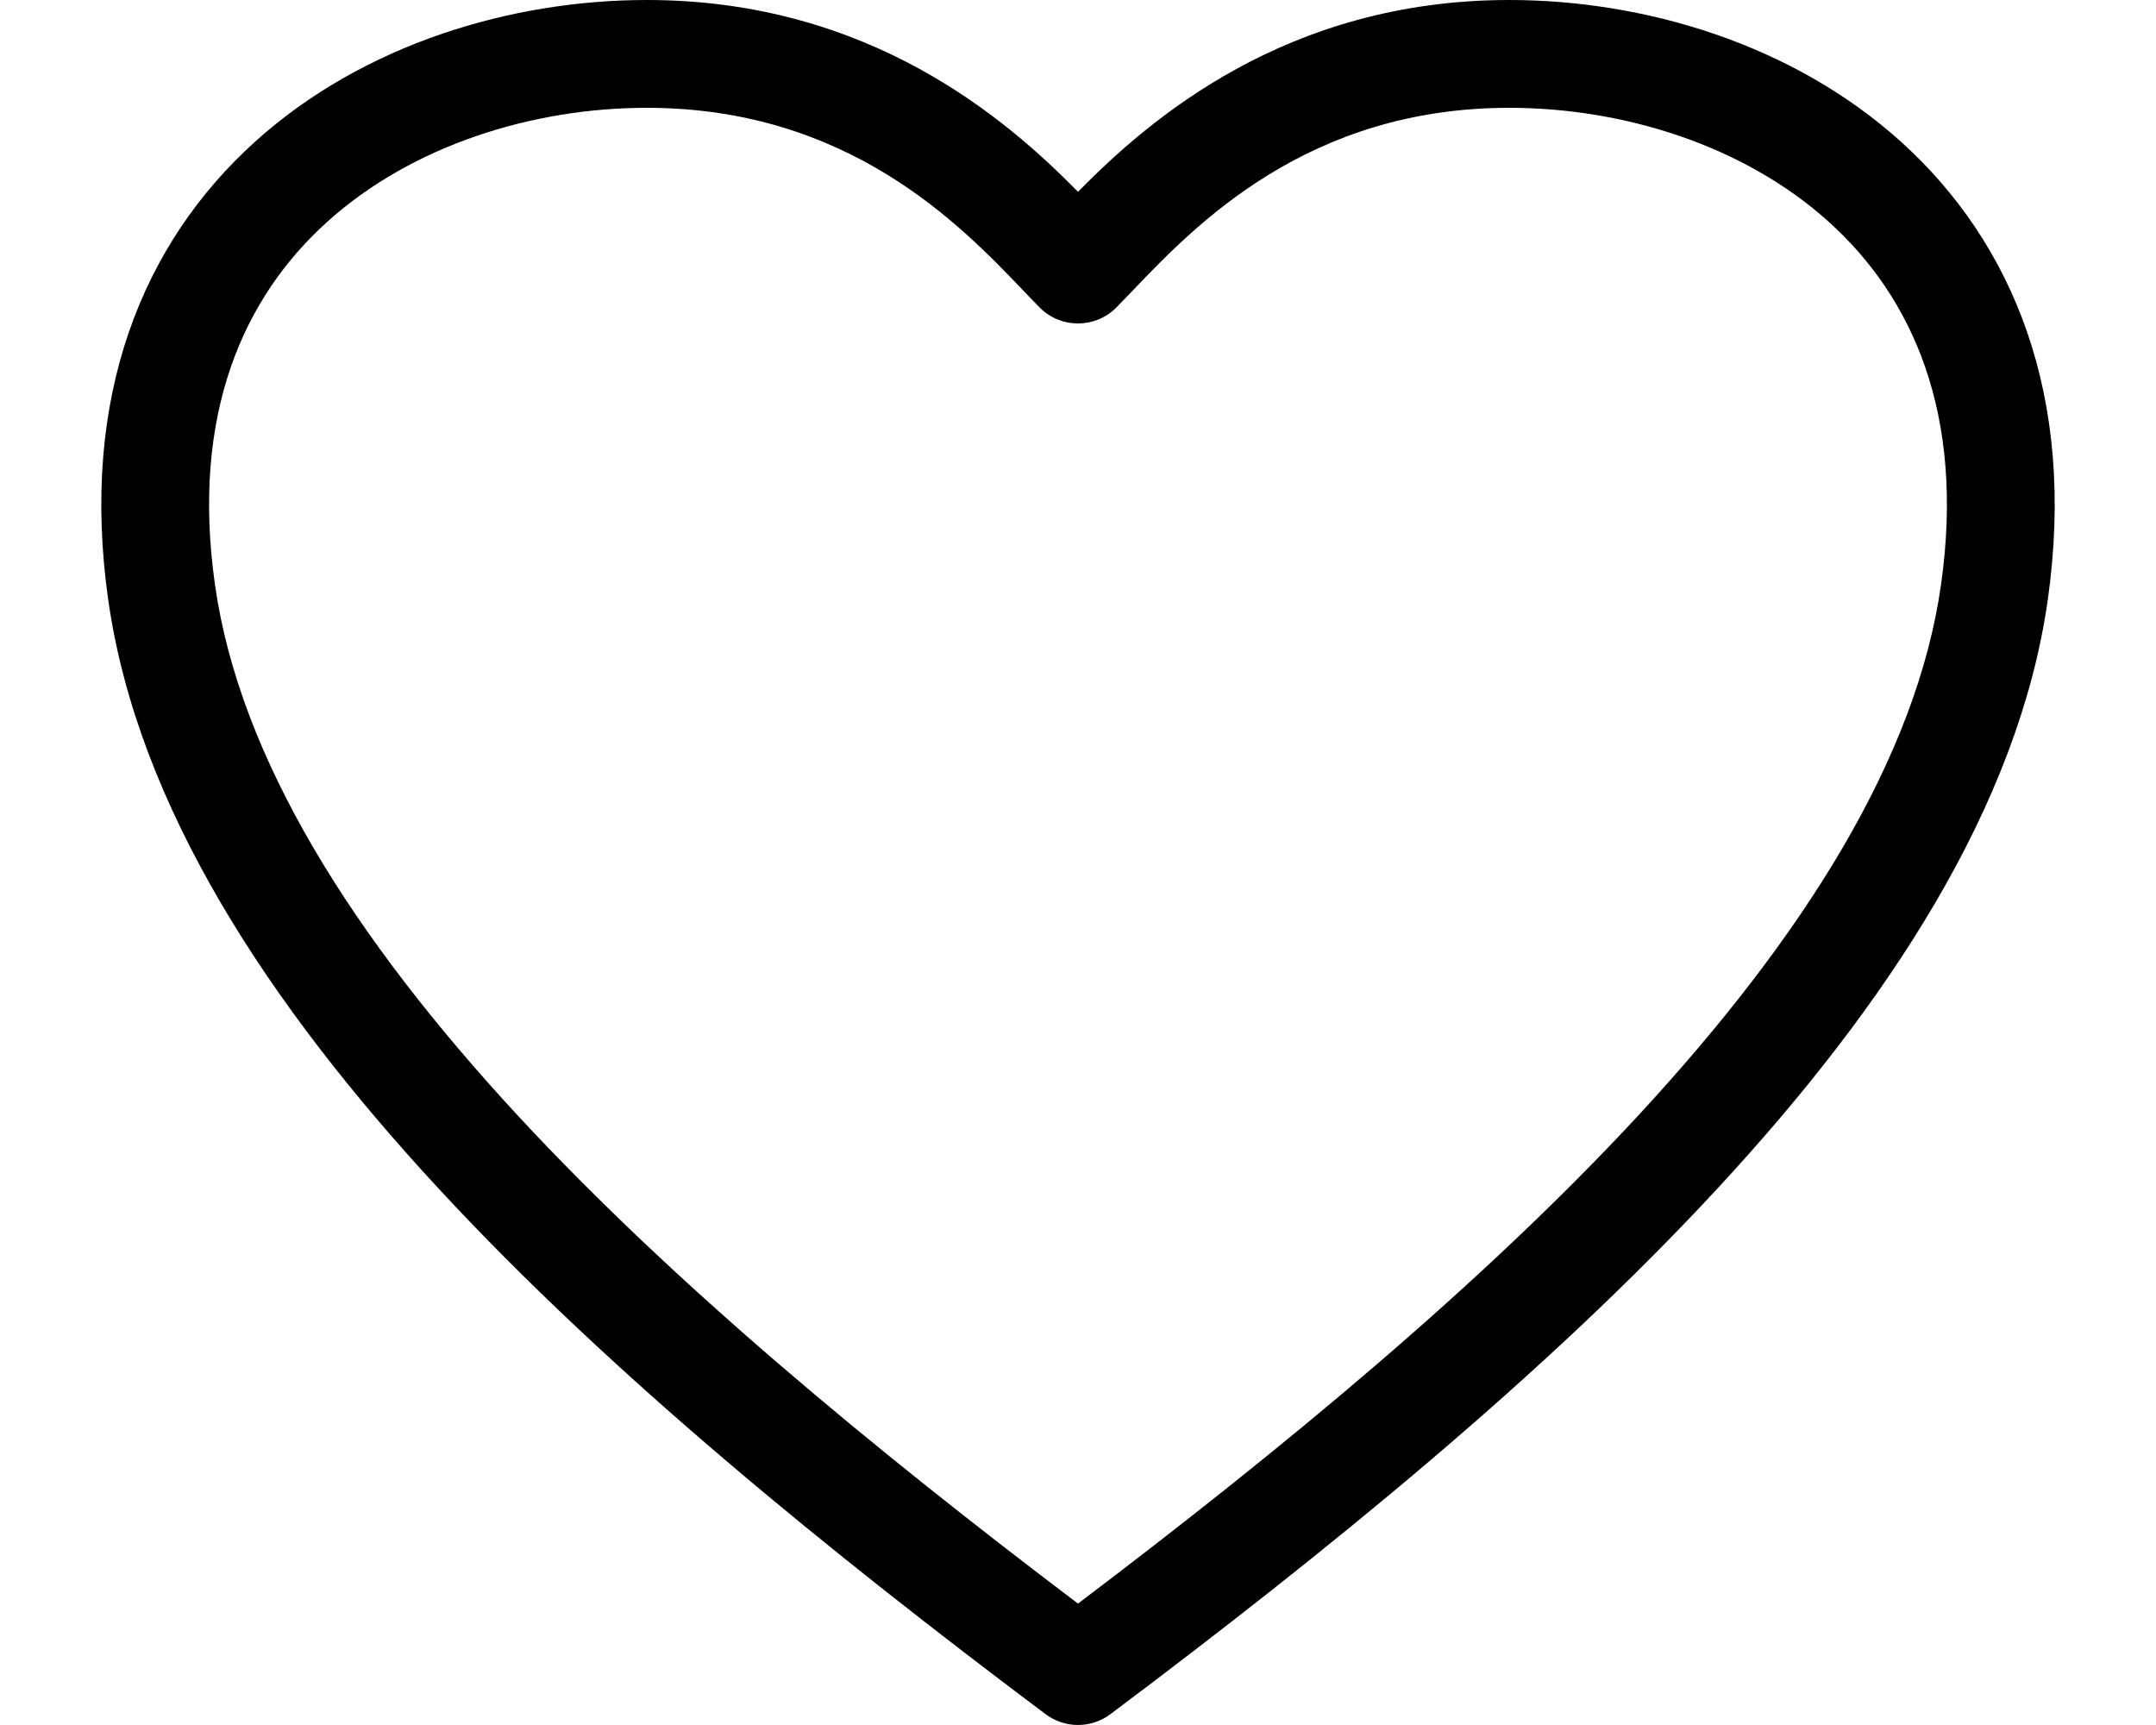
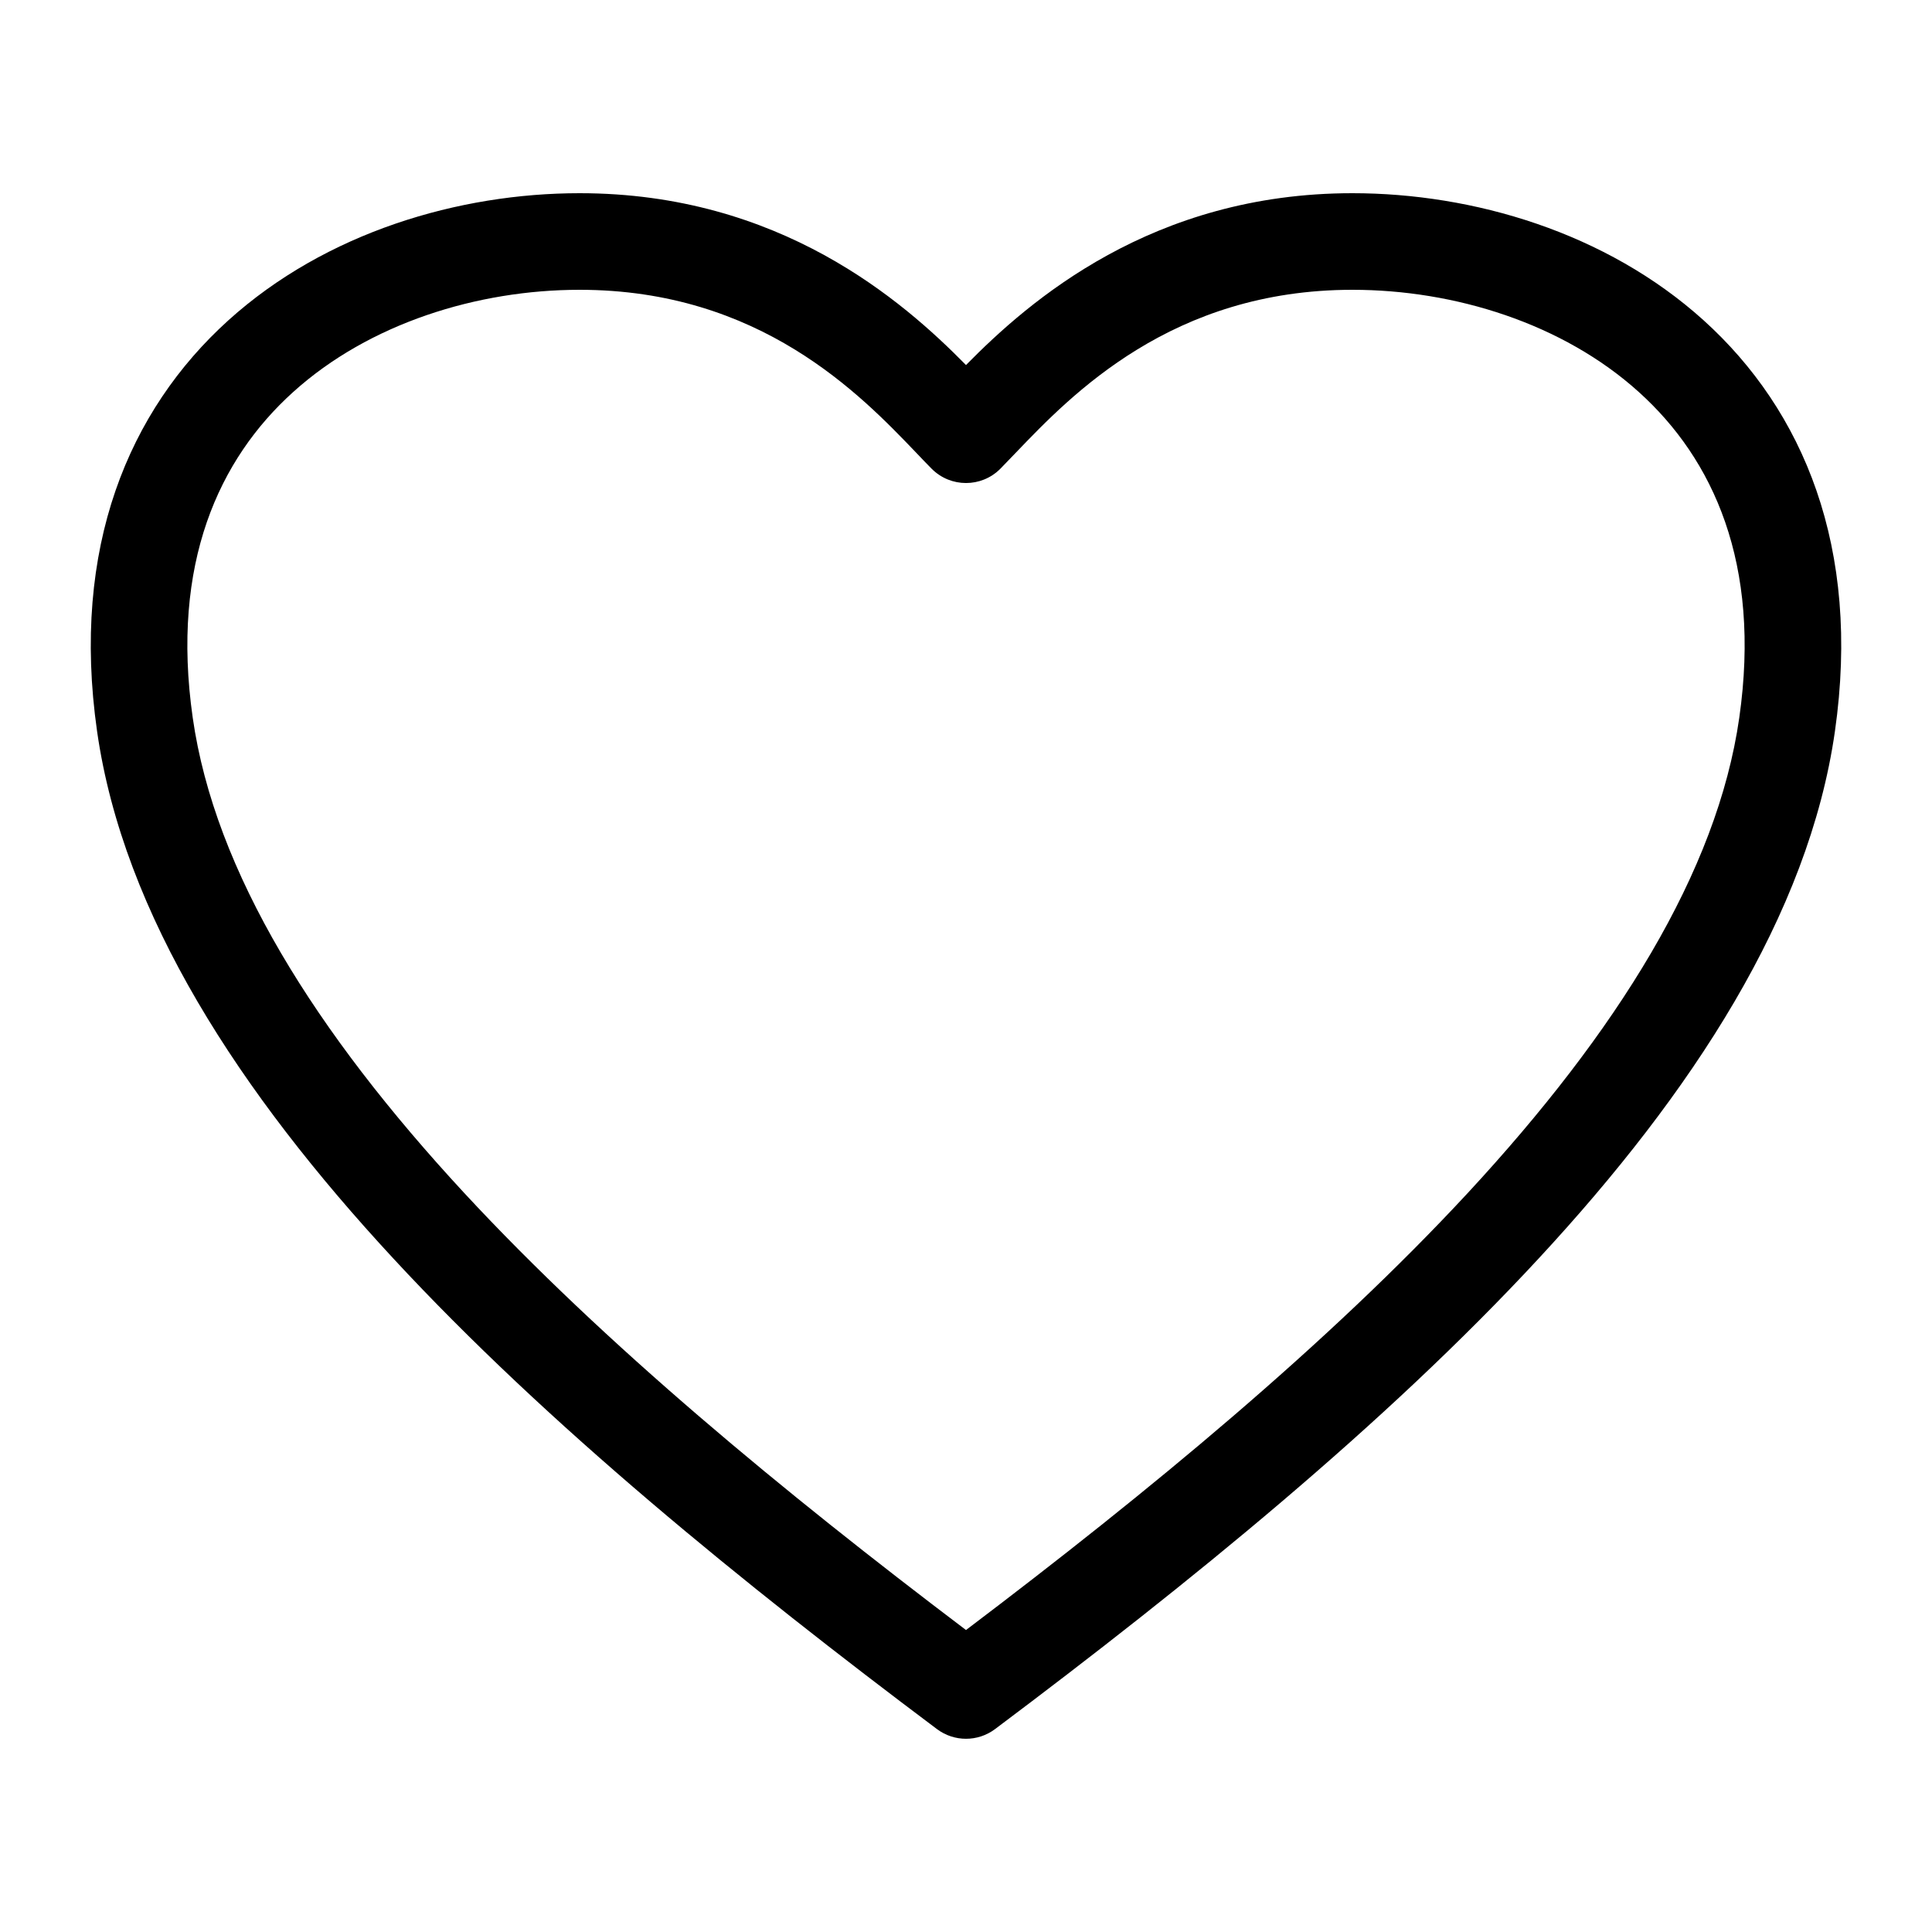
- <svg xmlns="http://www.w3.org/2000/svg" width="20" height="16" viewBox="0 0 20 16" fill="none">
-   <path fill-rule="evenodd" clip-rule="evenodd" d="M3.034 2.059C2.266 2.752 1.767 3.833 1.995 5.429C2.223 7.028 3.265 8.685 4.804 10.348C6.259 11.918 8.11 13.444 10 14.874C11.89 13.444 13.741 11.918 15.196 10.348C16.735 8.685 17.777 7.028 18.005 5.429C18.233 3.833 17.734 2.752 16.966 2.059C16.177 1.346 15.055 1 14 1C12.132 1 11.092 2.085 10.518 2.684C10.458 2.747 10.403 2.804 10.354 2.854C10.158 3.049 9.842 3.049 9.646 2.854C9.596 2.804 9.542 2.747 9.482 2.684C8.908 2.085 7.868 1 6 1C4.945 1 3.823 1.346 3.034 2.059ZM2.364 1.316C3.374 0.404 4.752 0 6 0C8.071 0 9.345 1.113 10 1.779C10.655 1.113 11.929 0 14 0C15.248 0 16.626 0.404 17.636 1.316C18.667 2.248 19.267 3.667 18.995 5.571C18.723 7.472 17.515 9.315 15.929 11.027C14.335 12.749 12.306 14.395 10.3 15.9C10.122 16.033 9.878 16.033 9.7 15.9C7.694 14.395 5.664 12.748 4.071 11.027C2.485 9.315 1.277 7.472 1.005 5.571C0.733 3.667 1.333 2.248 2.364 1.316Z" fill="black" />
+ <svg xmlns="http://www.w3.org/2000/svg" width="20" height="20" viewBox="0 0 20 20" fill="red">
+   <path fill-rule="evenodd" clip-rule="evenodd" d="M3.034 4.059C2.266 4.752 1.767 5.833 1.995 7.429C2.223 9.028 3.265 10.685 4.804 12.348C6.259 13.918 8.11 15.444 10 16.874C11.89 15.444 13.741 13.918 15.196 12.348C16.735 10.685 17.777 9.028 18.005 7.429C18.233 5.833 17.734 4.752 16.966 4.059C16.177 3.346 15.055 3 14 3C12.132 3 11.092 4.085 10.518 4.684C10.458 4.747 10.403 4.804 10.354 4.854C10.158 5.049 9.842 5.049 9.646 4.854C9.596 4.804 9.542 4.747 9.482 4.684C8.908 4.085 7.868 3 6 3C4.945 3 3.823 3.346 3.034 4.059ZM2.364 3.316C3.374 2.404 4.752 2 6 2C8.071 2 9.345 3.113 10 3.779C10.655 3.113 11.929 2 14 2C15.248 2 16.626 2.404 17.636 3.316C18.667 4.248 19.267 5.667 18.995 7.571C18.723 9.472 17.515 11.315 15.929 13.027C14.335 14.749 12.306 16.395 10.3 17.9C10.122 18.033 9.878 18.033 9.7 17.9C7.694 16.395 5.664 14.748 4.071 13.027C2.485 11.315 1.277 9.472 1.005 7.571C0.733 5.667 1.333 4.248 2.364 3.316Z" fill="black" />
</svg>
